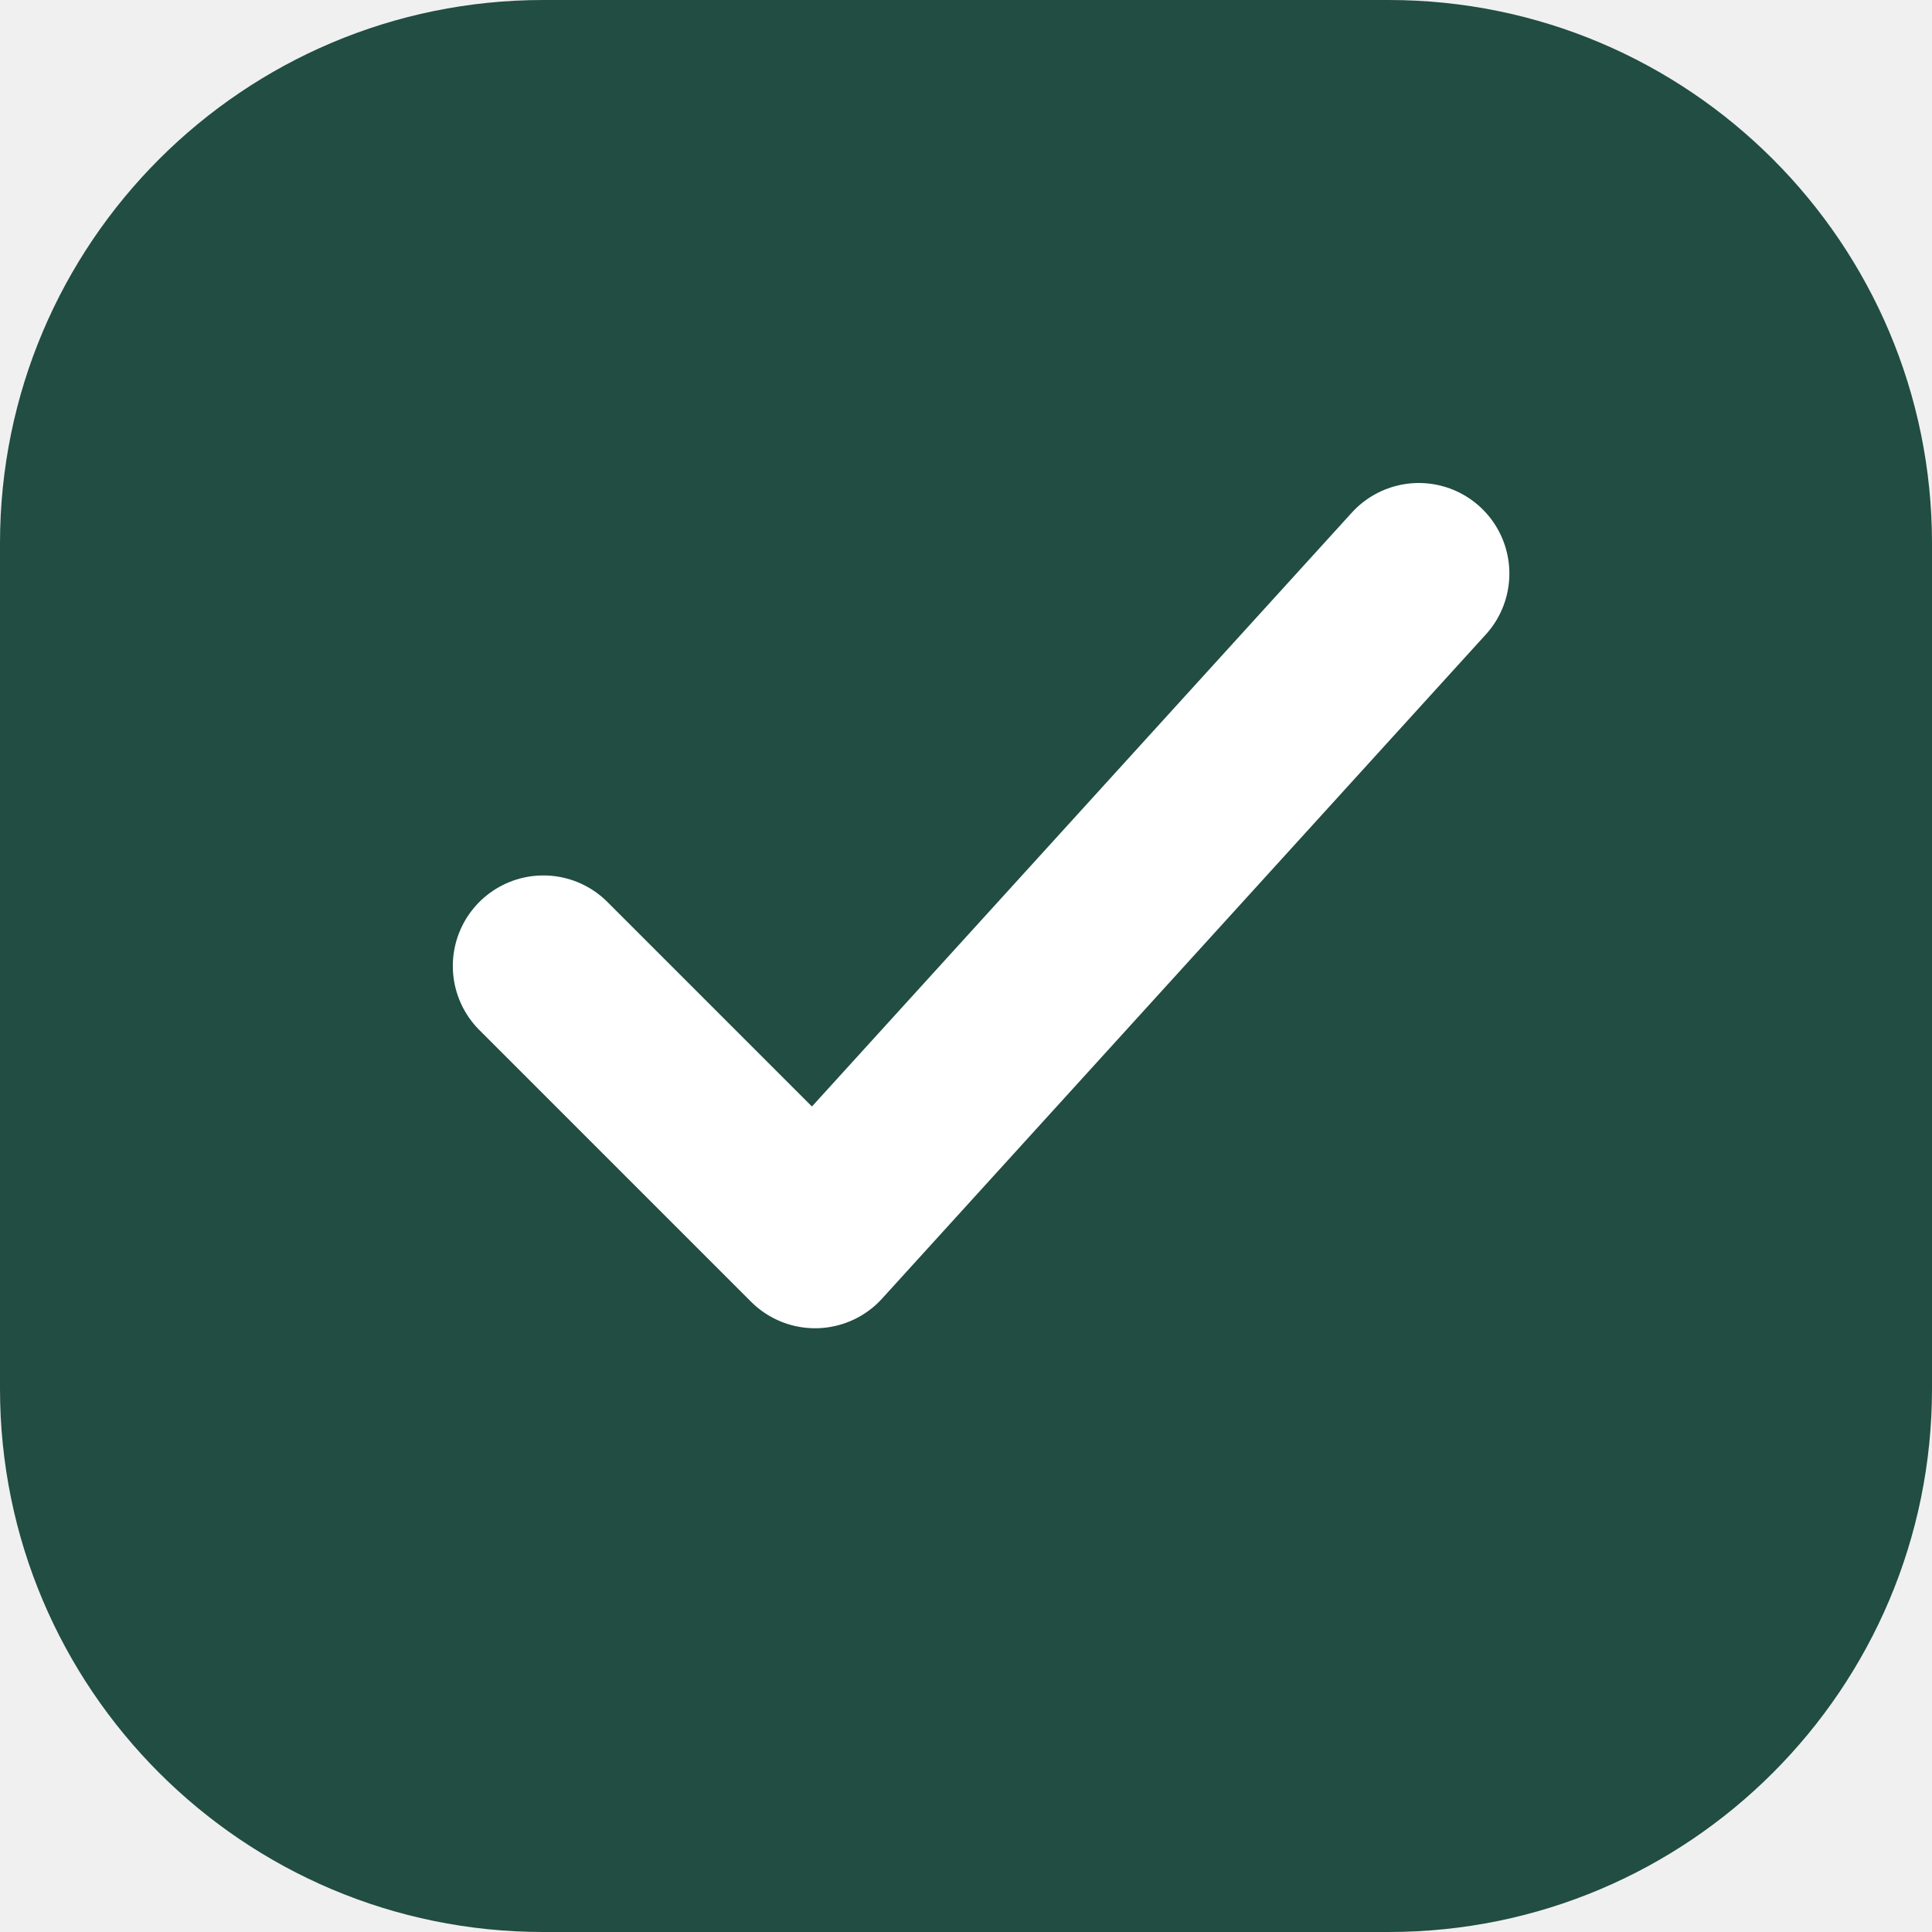
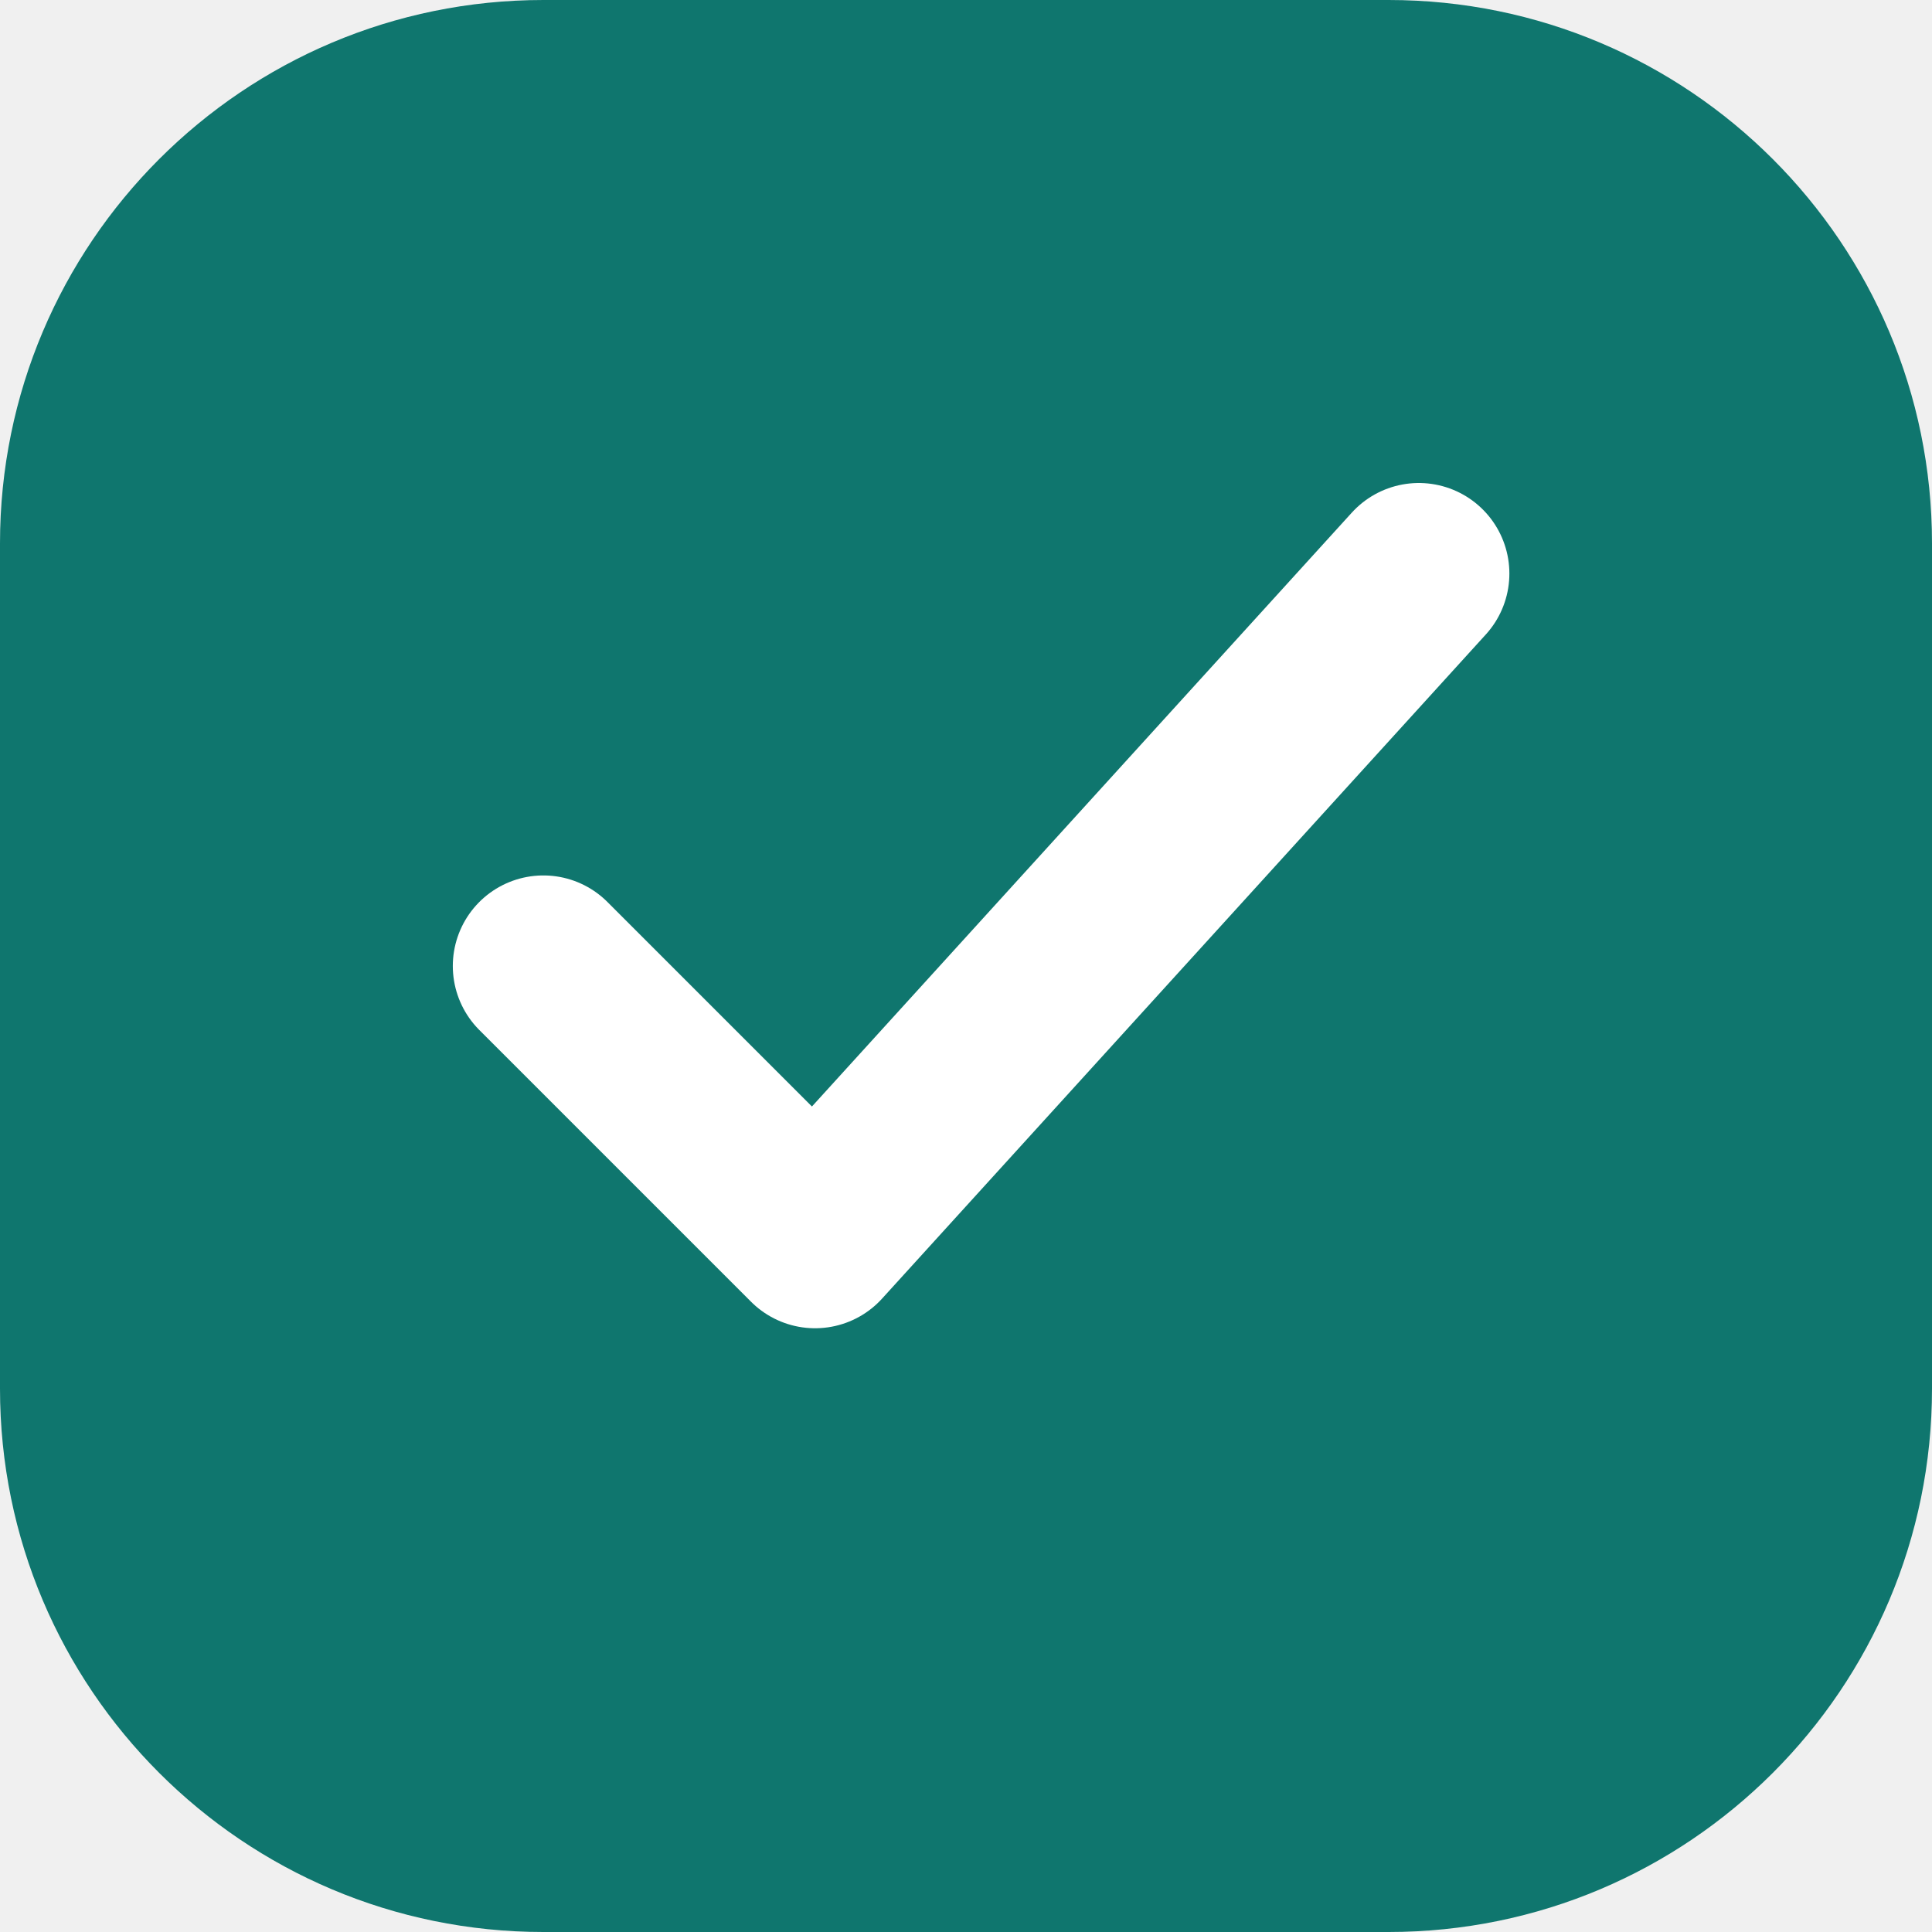
<svg xmlns="http://www.w3.org/2000/svg" viewBox="0 0 64 64">
-   <rect width="64" height="64" rx="18" fill="#214d42" />
+   <rect width="64" height="64" rx="18" fill="#0f766e" />
  <path d="m18 32 9 9 20-22" fill="none" stroke="#fff" stroke-width="6" stroke-linecap="round" stroke-linejoin="round" />
</svg>
